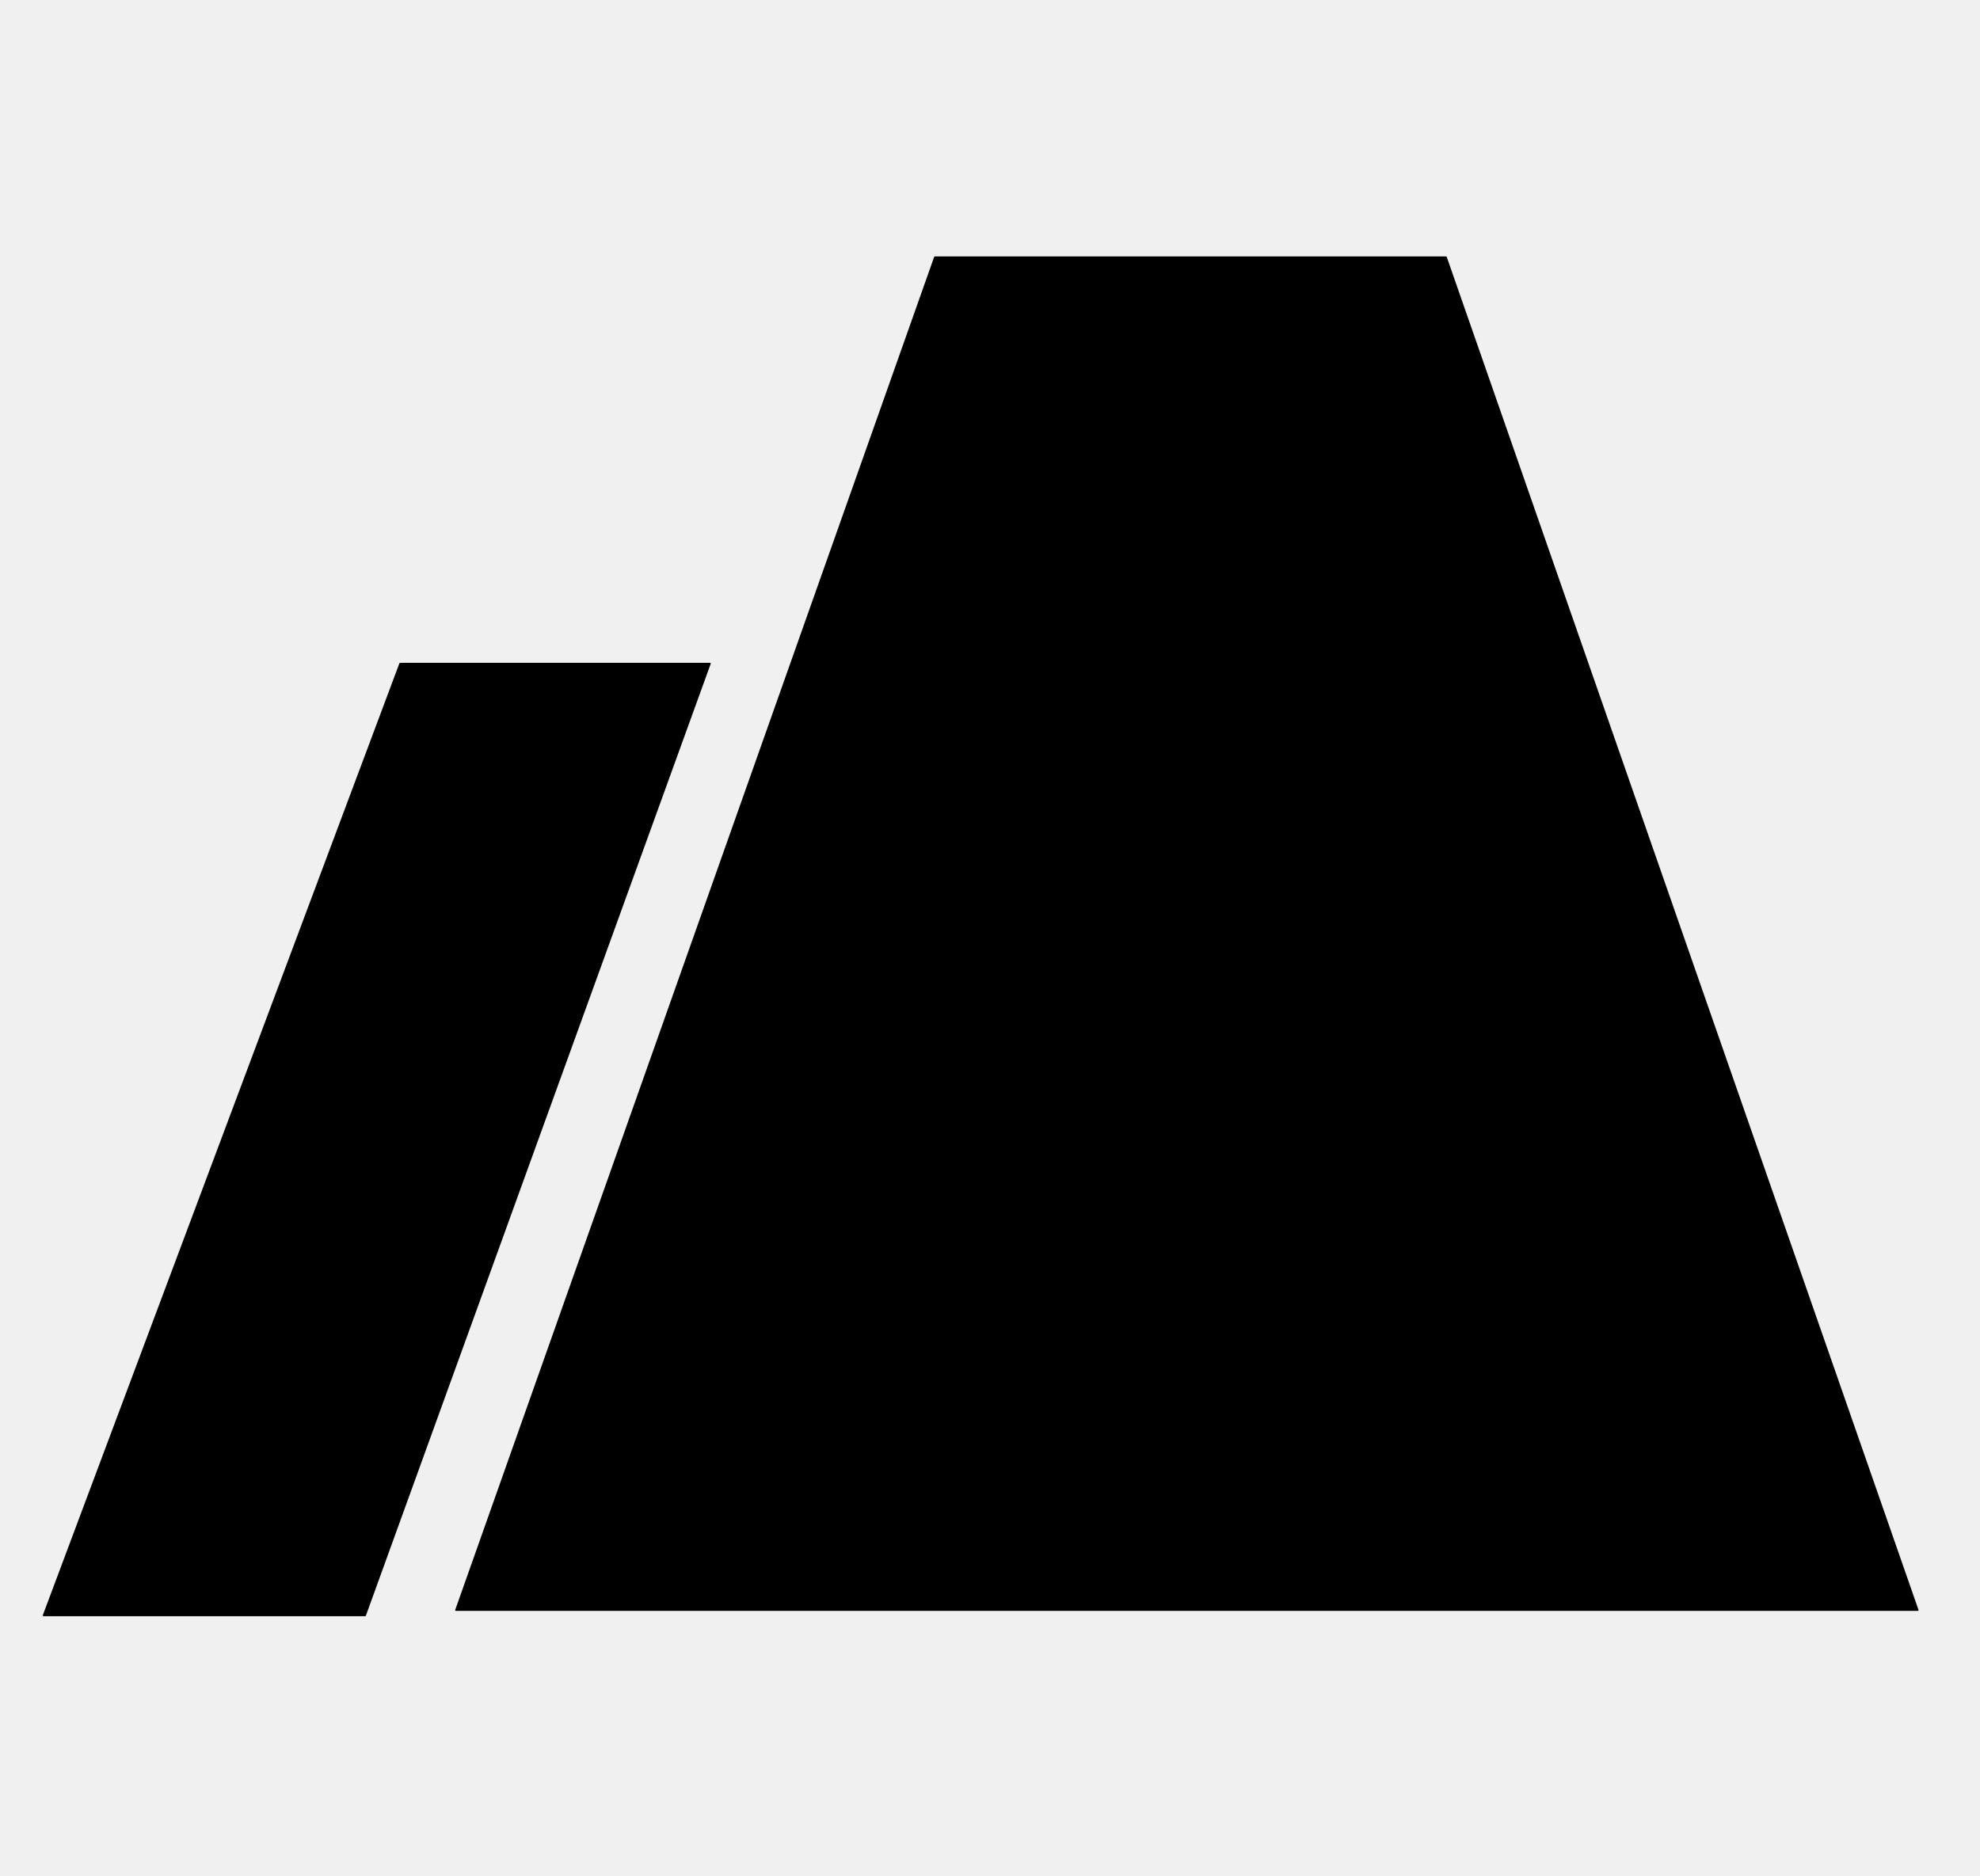
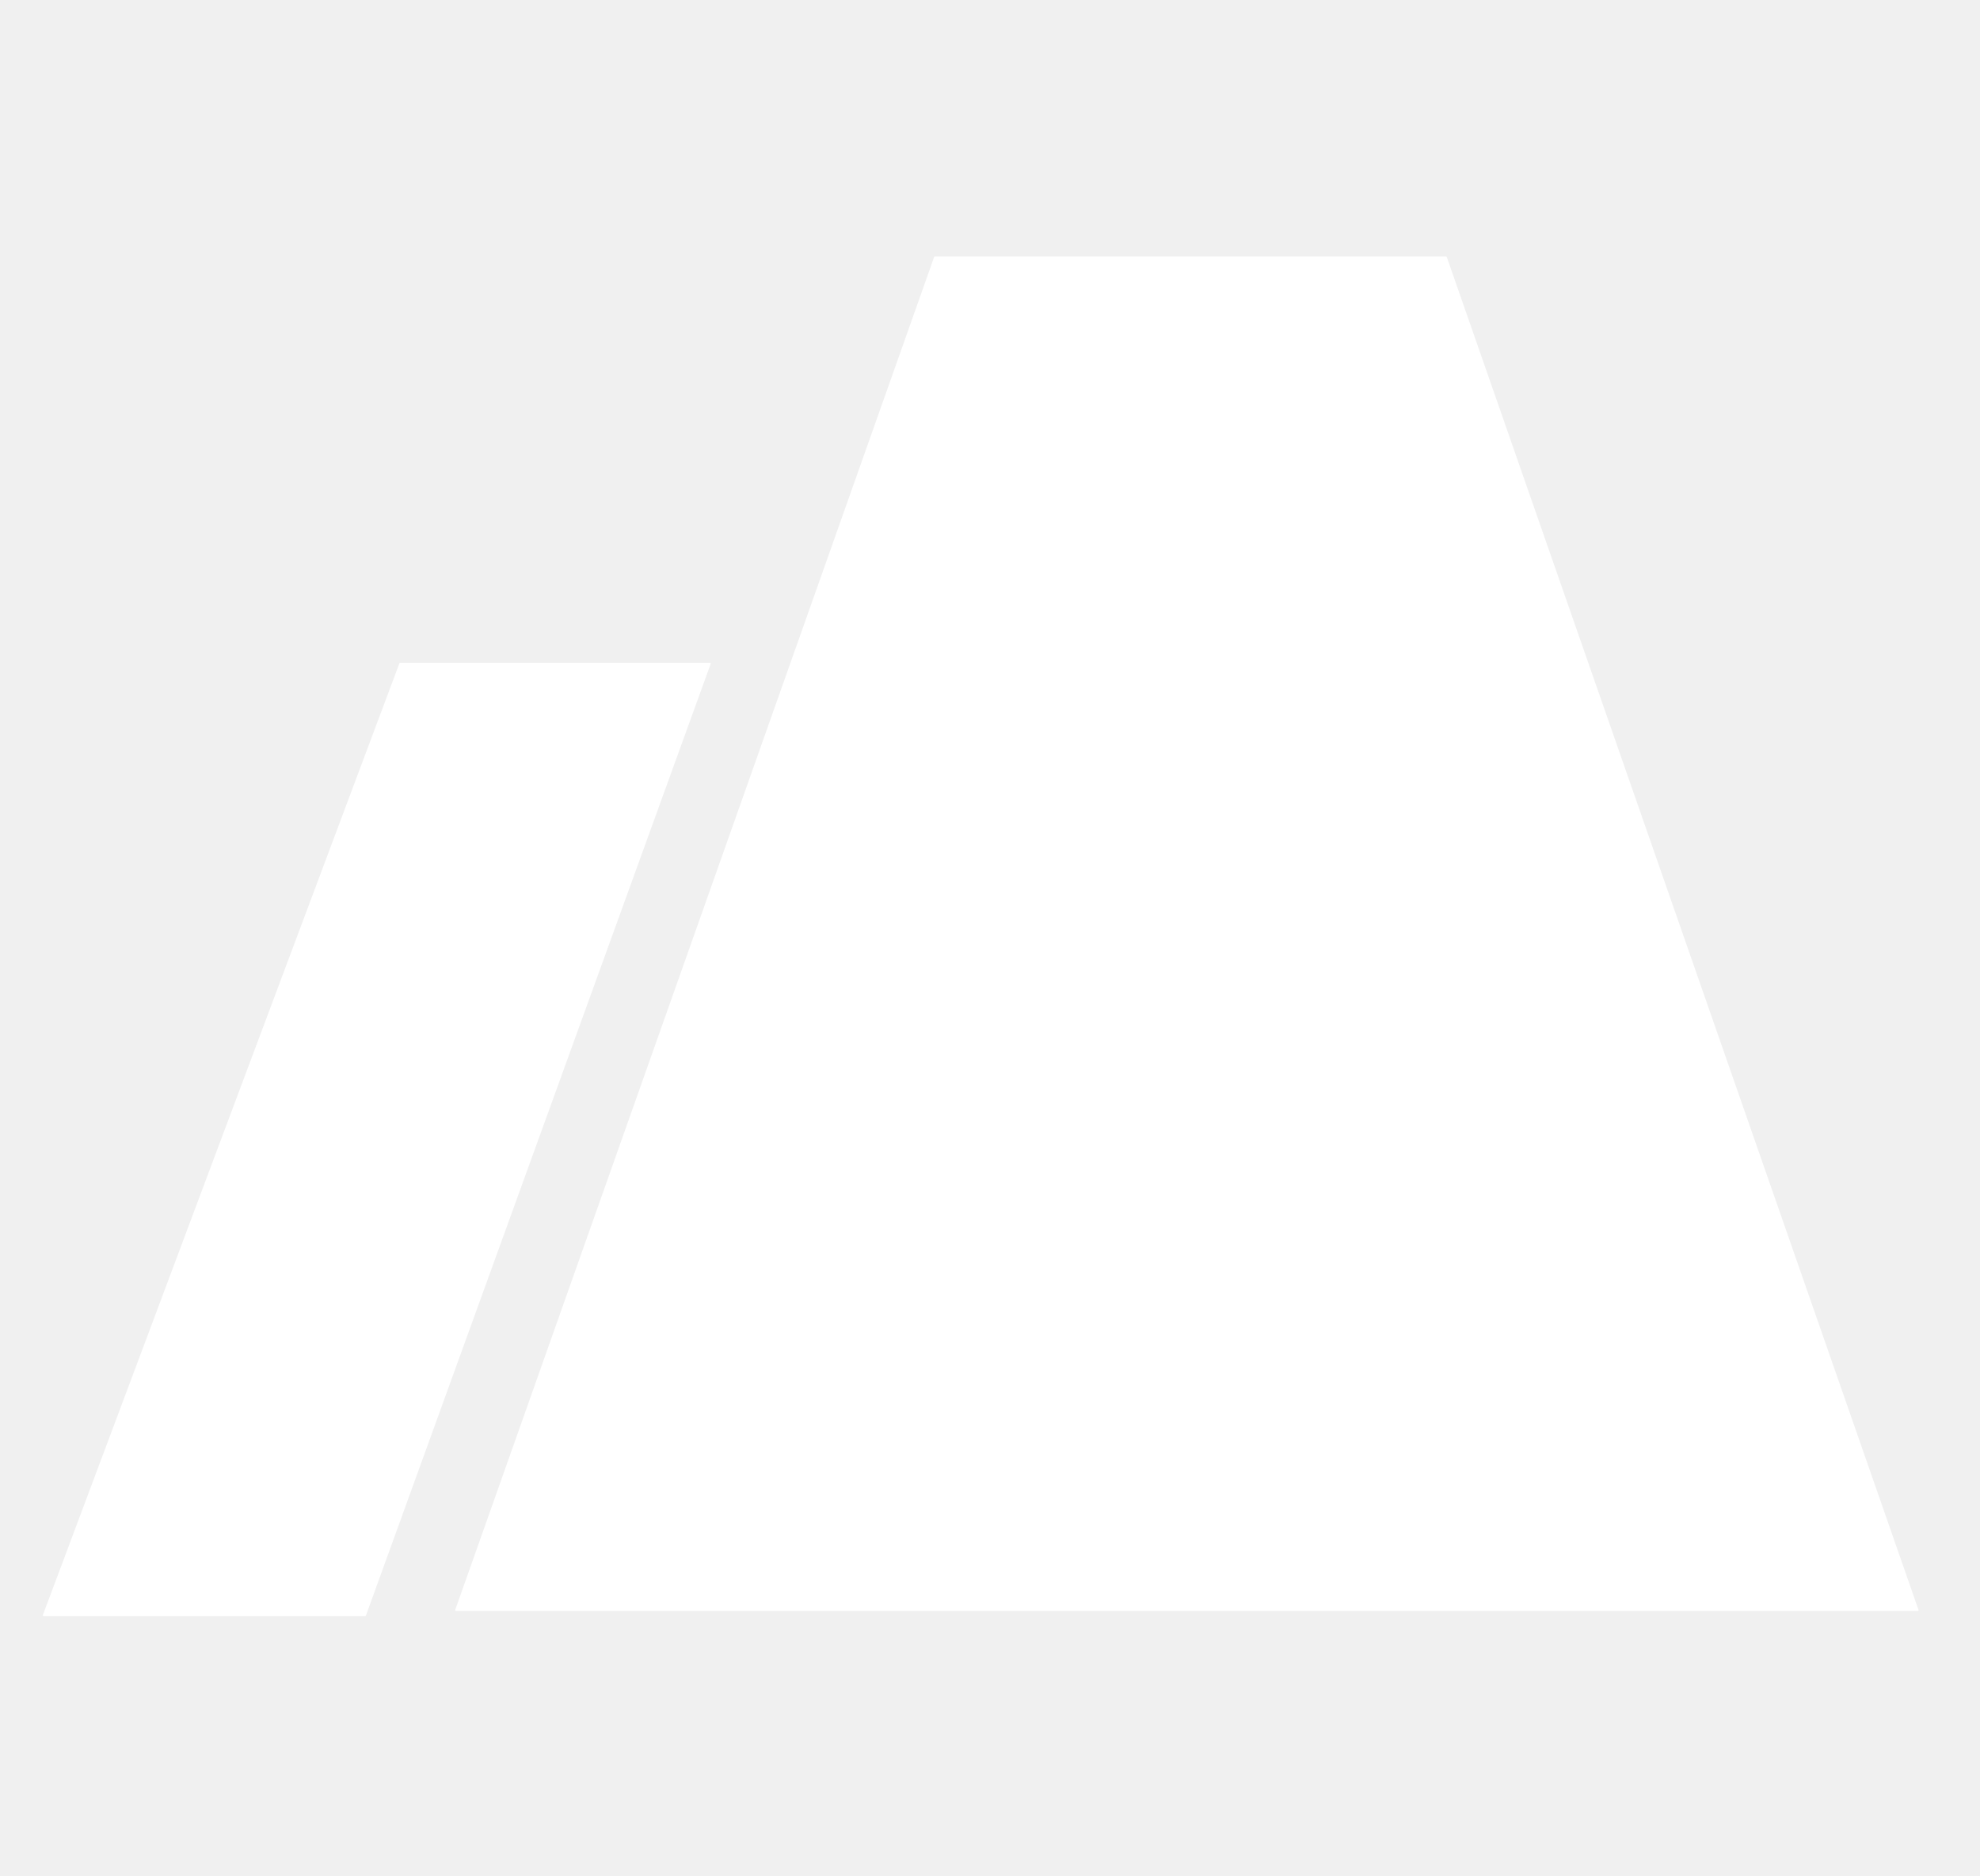
<svg xmlns="http://www.w3.org/2000/svg" width="19" height="18" viewBox="0 0 19 18" fill="none">
  <g id="Elemento Outline" clip-path="url(#clip0_1257_35421)">
-     <path id="Vector" fill-rule="evenodd" clip-rule="evenodd" d="M4.375 15.46C4.37 15.46 4.367 15.455 4.368 15.451L8.964 2.466C8.965 2.463 8.968 2.461 8.97 2.461H13.876C13.879 2.461 13.882 2.463 13.883 2.466L18.41 15.451C18.412 15.455 18.409 15.46 18.404 15.46H4.513H4.375ZM0.418 15.511C0.413 15.511 0.409 15.506 0.411 15.501L3.833 6.365C3.834 6.362 3.837 6.361 3.84 6.361H6.813C6.818 6.361 6.822 6.365 6.82 6.37L3.511 15.506C3.51 15.509 3.507 15.511 3.504 15.511H0.418Z" fill="currentColor" />
+     <path id="Vector" fill-rule="evenodd" clip-rule="evenodd" d="M4.375 15.46C4.37 15.46 4.367 15.455 4.368 15.451L8.964 2.466C8.965 2.463 8.968 2.461 8.97 2.461H13.876C13.879 2.461 13.882 2.463 13.883 2.466L18.41 15.451C18.412 15.455 18.409 15.46 18.404 15.46H4.513H4.375ZM0.418 15.511C0.413 15.511 0.409 15.506 0.411 15.501L3.833 6.365C3.834 6.362 3.837 6.361 3.84 6.361H6.813C6.818 6.361 6.822 6.365 6.82 6.37L3.511 15.506C3.51 15.509 3.507 15.511 3.504 15.511H0.418Z" fill="white" />
  </g>
  <defs>
    <clipPath id="clip0_1257_35421">
-       <rect width="18" height="18" fill="currentColor" transform="translate(0.410645)" />
+       <rect width="18" height="18" fill="white" transform="translate(0.410645)" />
    </clipPath>
  </defs>
</svg>
